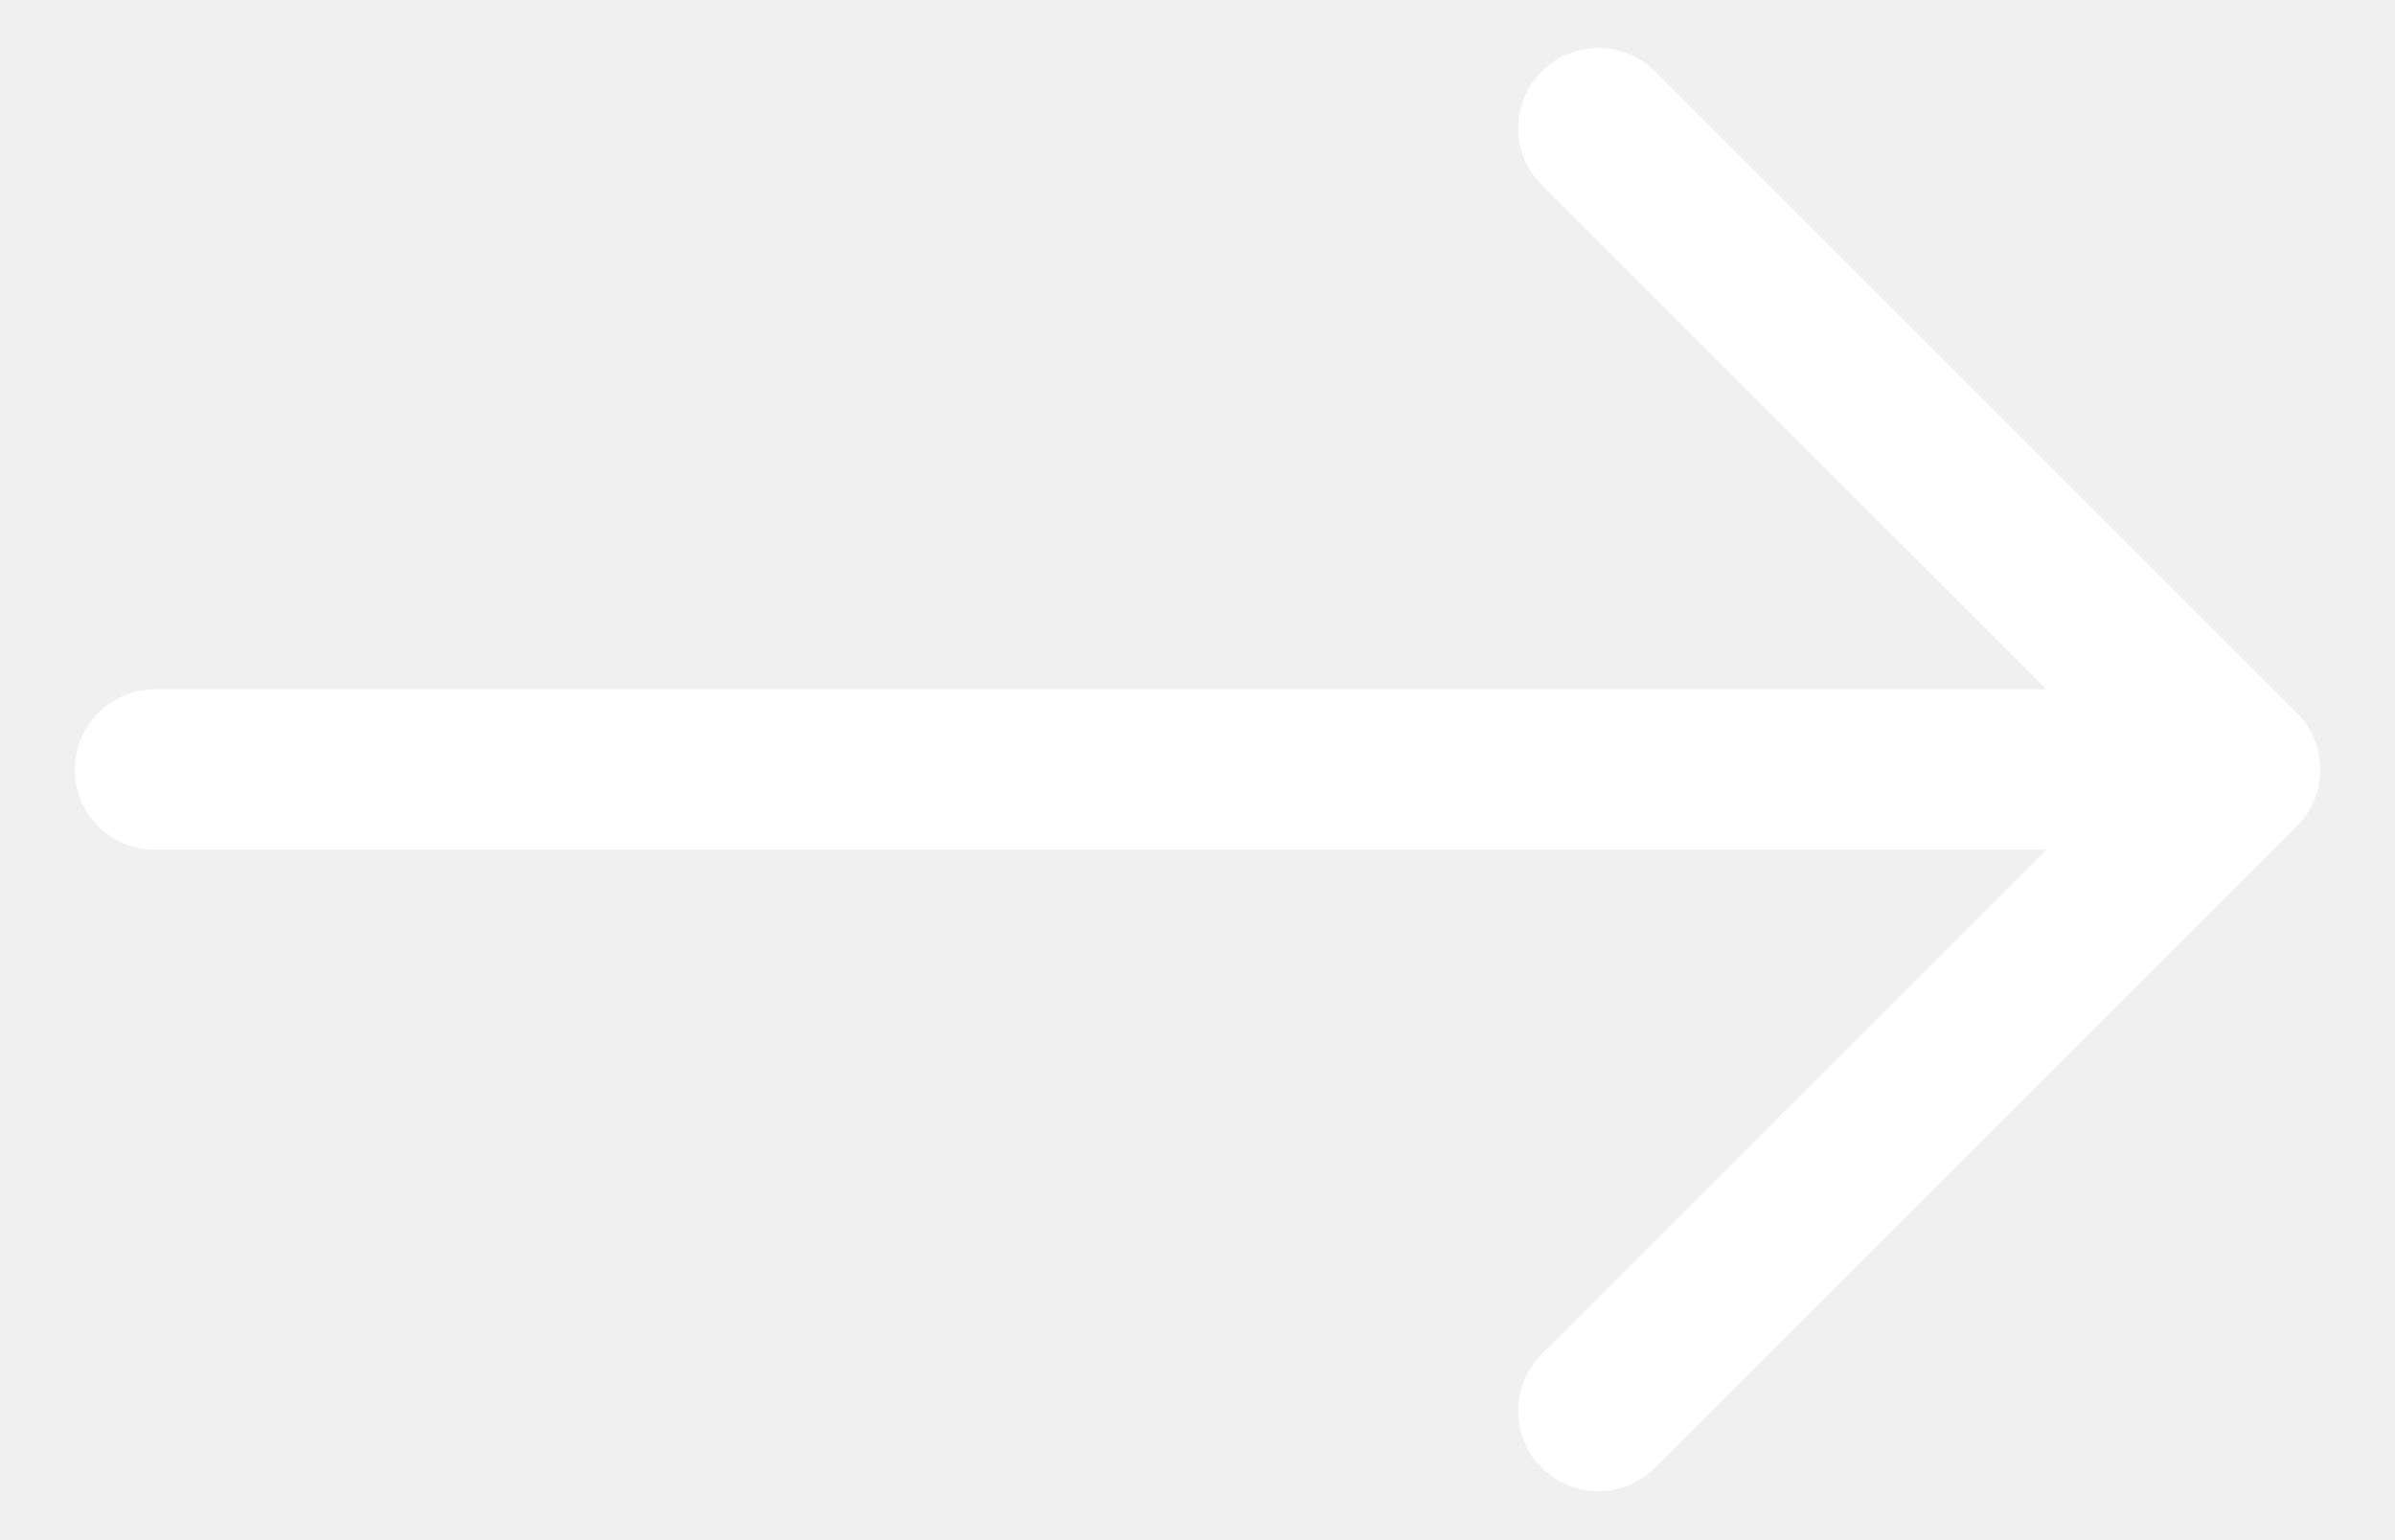
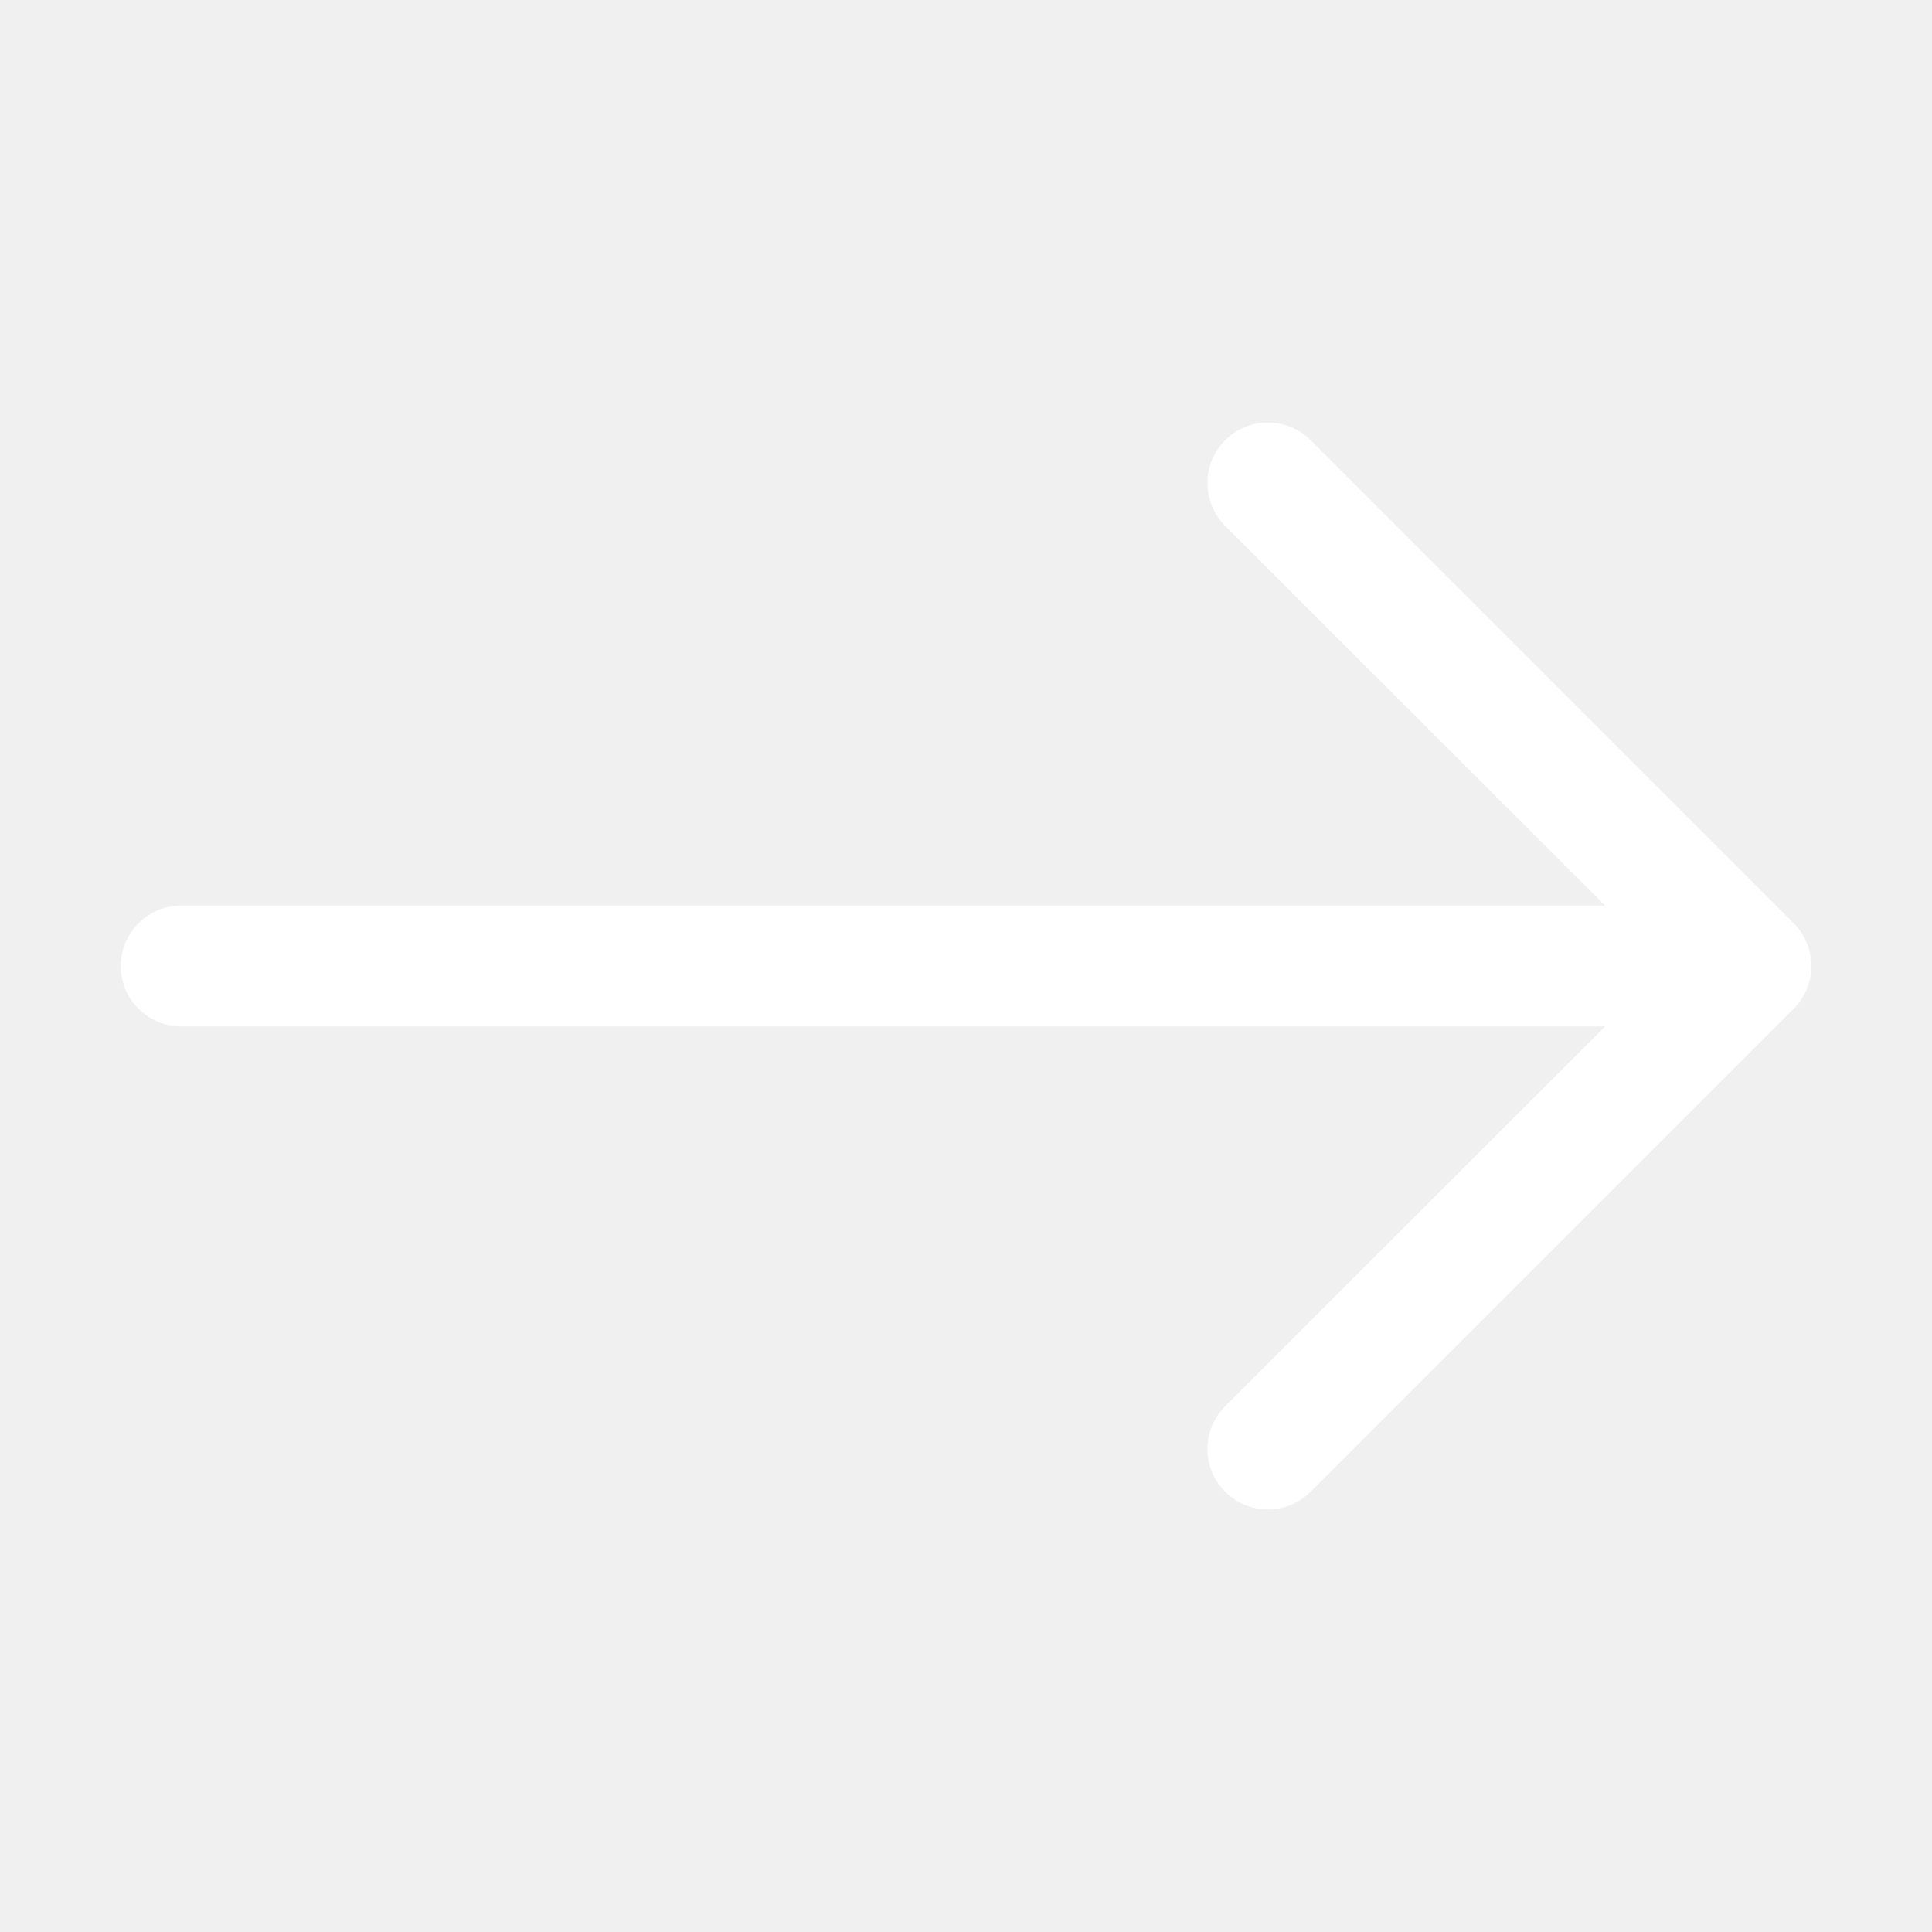
- <svg xmlns="http://www.w3.org/2000/svg" width="28" height="18" viewBox="0 0 28 18" fill="none">
-   <path fill-rule="evenodd" clip-rule="evenodd" d="M0.875 9C0.875 8.751 0.974 8.513 1.15 8.337C1.325 8.161 1.564 8.062 1.812 8.062H23.924L18.024 2.164C17.848 1.988 17.749 1.749 17.749 1.5C17.749 1.251 17.848 1.012 18.024 0.836C18.2 0.66 18.439 0.561 18.688 0.561C18.936 0.561 19.175 0.66 19.351 0.836L26.851 8.336C26.939 8.423 27.008 8.527 27.055 8.641C27.102 8.755 27.127 8.877 27.127 9C27.127 9.123 27.102 9.245 27.055 9.359C27.008 9.473 26.939 9.577 26.851 9.664L19.351 17.164C19.175 17.34 18.936 17.439 18.688 17.439C18.439 17.439 18.2 17.34 18.024 17.164C17.848 16.988 17.749 16.749 17.749 16.5C17.749 16.251 17.848 16.012 18.024 15.836L23.924 9.937H1.812C1.564 9.937 1.325 9.839 1.15 9.663C0.974 9.487 0.875 9.249 0.875 9Z" fill="white" />
+ <svg xmlns="http://www.w3.org/2000/svg" width="30" height="30" viewBox="0 0 30 30" fill="none">
+   <path fill-rule="evenodd" clip-rule="evenodd" d="M1.875 15C1.875 14.751 1.974 14.513 2.15 14.337C2.325 14.161 2.564 14.062 2.812 14.062H24.924L19.024 8.164C18.848 7.988 18.749 7.749 18.749 7.5C18.749 7.251 18.848 7.012 19.024 6.836C19.2 6.66 19.439 6.561 19.688 6.561C19.936 6.561 20.175 6.66 20.351 6.836L27.851 14.336C27.939 14.423 28.008 14.527 28.055 14.641C28.102 14.755 28.127 14.877 28.127 15C28.127 15.123 28.102 15.245 28.055 15.359C28.008 15.473 27.939 15.577 27.851 15.664L20.351 23.164C20.175 23.34 19.936 23.439 19.688 23.439C19.439 23.439 19.2 23.34 19.024 23.164C18.848 22.988 18.749 22.749 18.749 22.5C18.749 22.251 18.848 22.012 19.024 21.836L24.924 15.938H2.812C2.564 15.938 2.325 15.839 2.15 15.663C1.974 15.487 1.875 15.249 1.875 15Z" fill="white" />
</svg>
